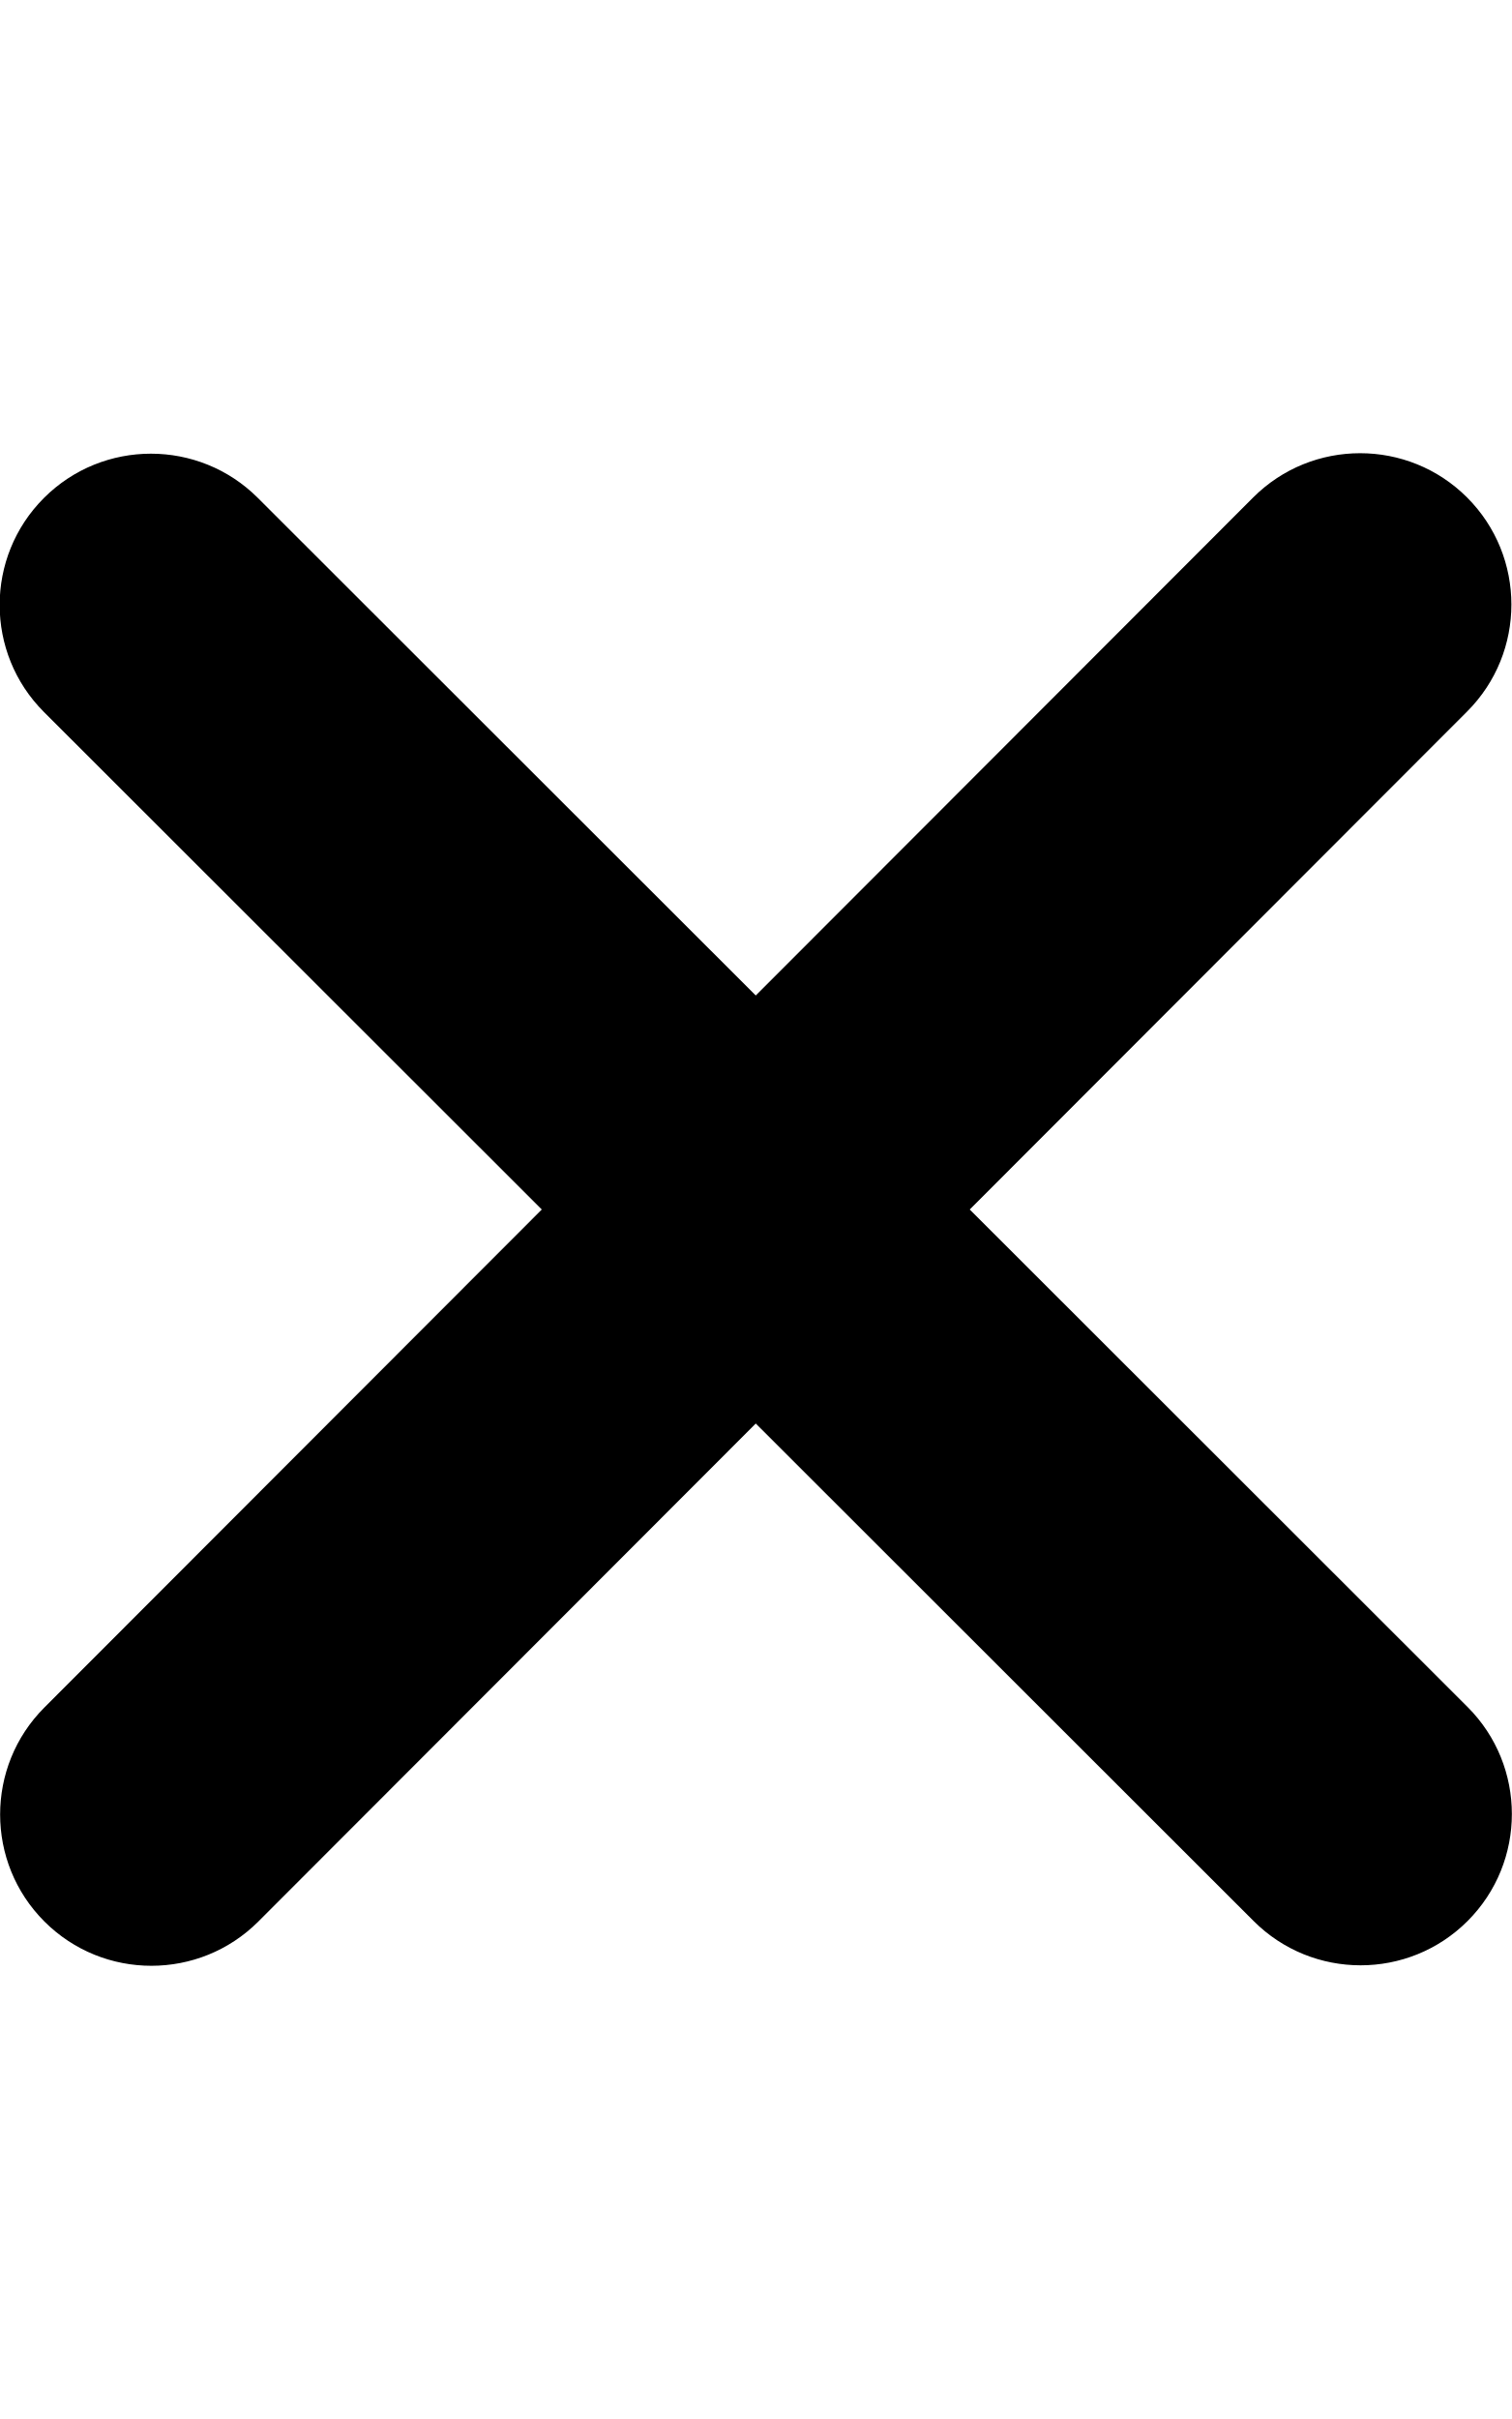
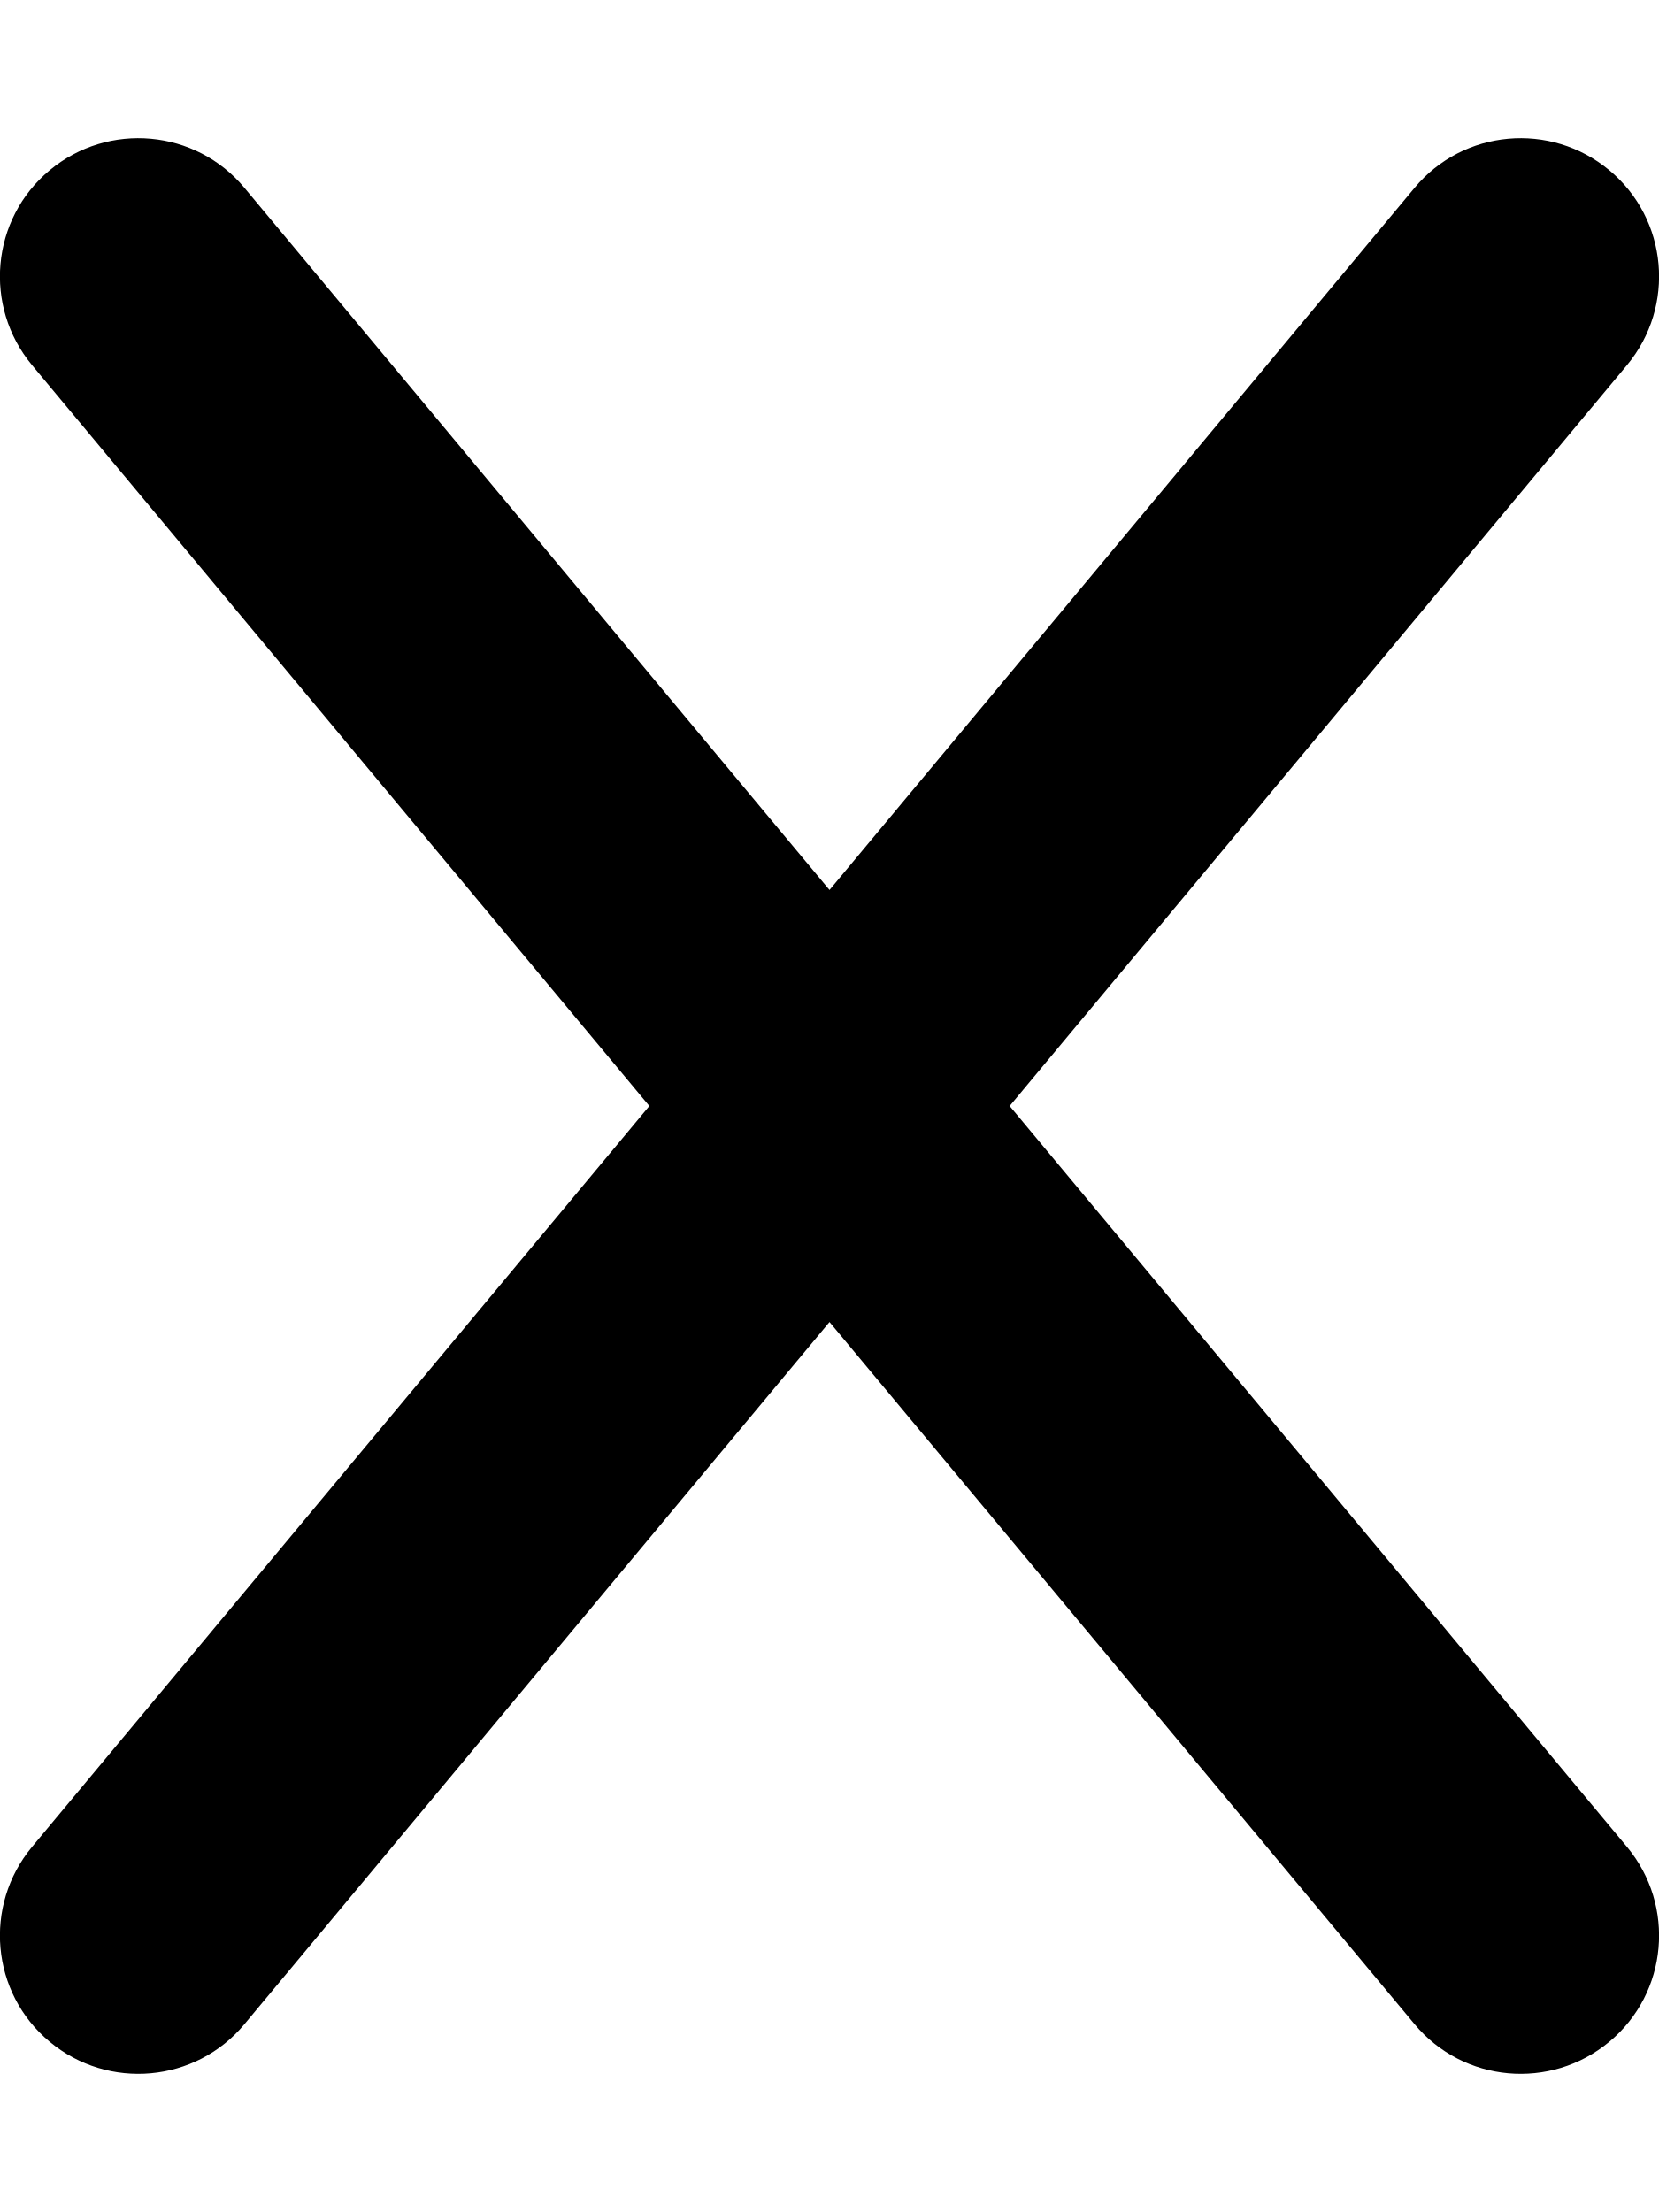
- <svg xmlns="http://www.w3.org/2000/svg" viewBox="0 0 320 512">
-   <path d="M310.6 150.6c12.5-12.5 12.5-32.8 0-45.3s-32.8-12.5-45.3 0L160 210.7 54.6 105.4c-12.5-12.5-32.8-12.5-45.3 0s-12.5 32.8 0 45.3L114.7 256 9.4 361.4c-12.5 12.5-12.5 32.8 0 45.3s32.8 12.5 45.3 0L160 301.3 265.4 406.6c12.5 12.5 32.8 12.5 45.3 0s12.5-32.8 0-45.3L205.3 256 310.6 150.6z" />
+ <svg xmlns="http://www.w3.org/2000/svg" viewBox="0 0 384 512">
+   <path d="M376.6 84.5c11.3-13.6 9.5-33.8-4.1-45.1s-33.8-9.5-45.1 4.1L192 206 56.6 43.5C45.3 29.9 25.1 28.1 11.5 39.4S-3.9 70.9 7.4 84.5L150.3 256 7.4 427.5c-11.3 13.6-9.5 33.8 4.1 45.1s33.8 9.5 45.1-4.1L192 306 327.4 468.5c11.3 13.6 31.5 15.4 45.1 4.1s15.4-31.5 4.1-45.1L233.7 256 376.6 84.5z" />
</svg>
